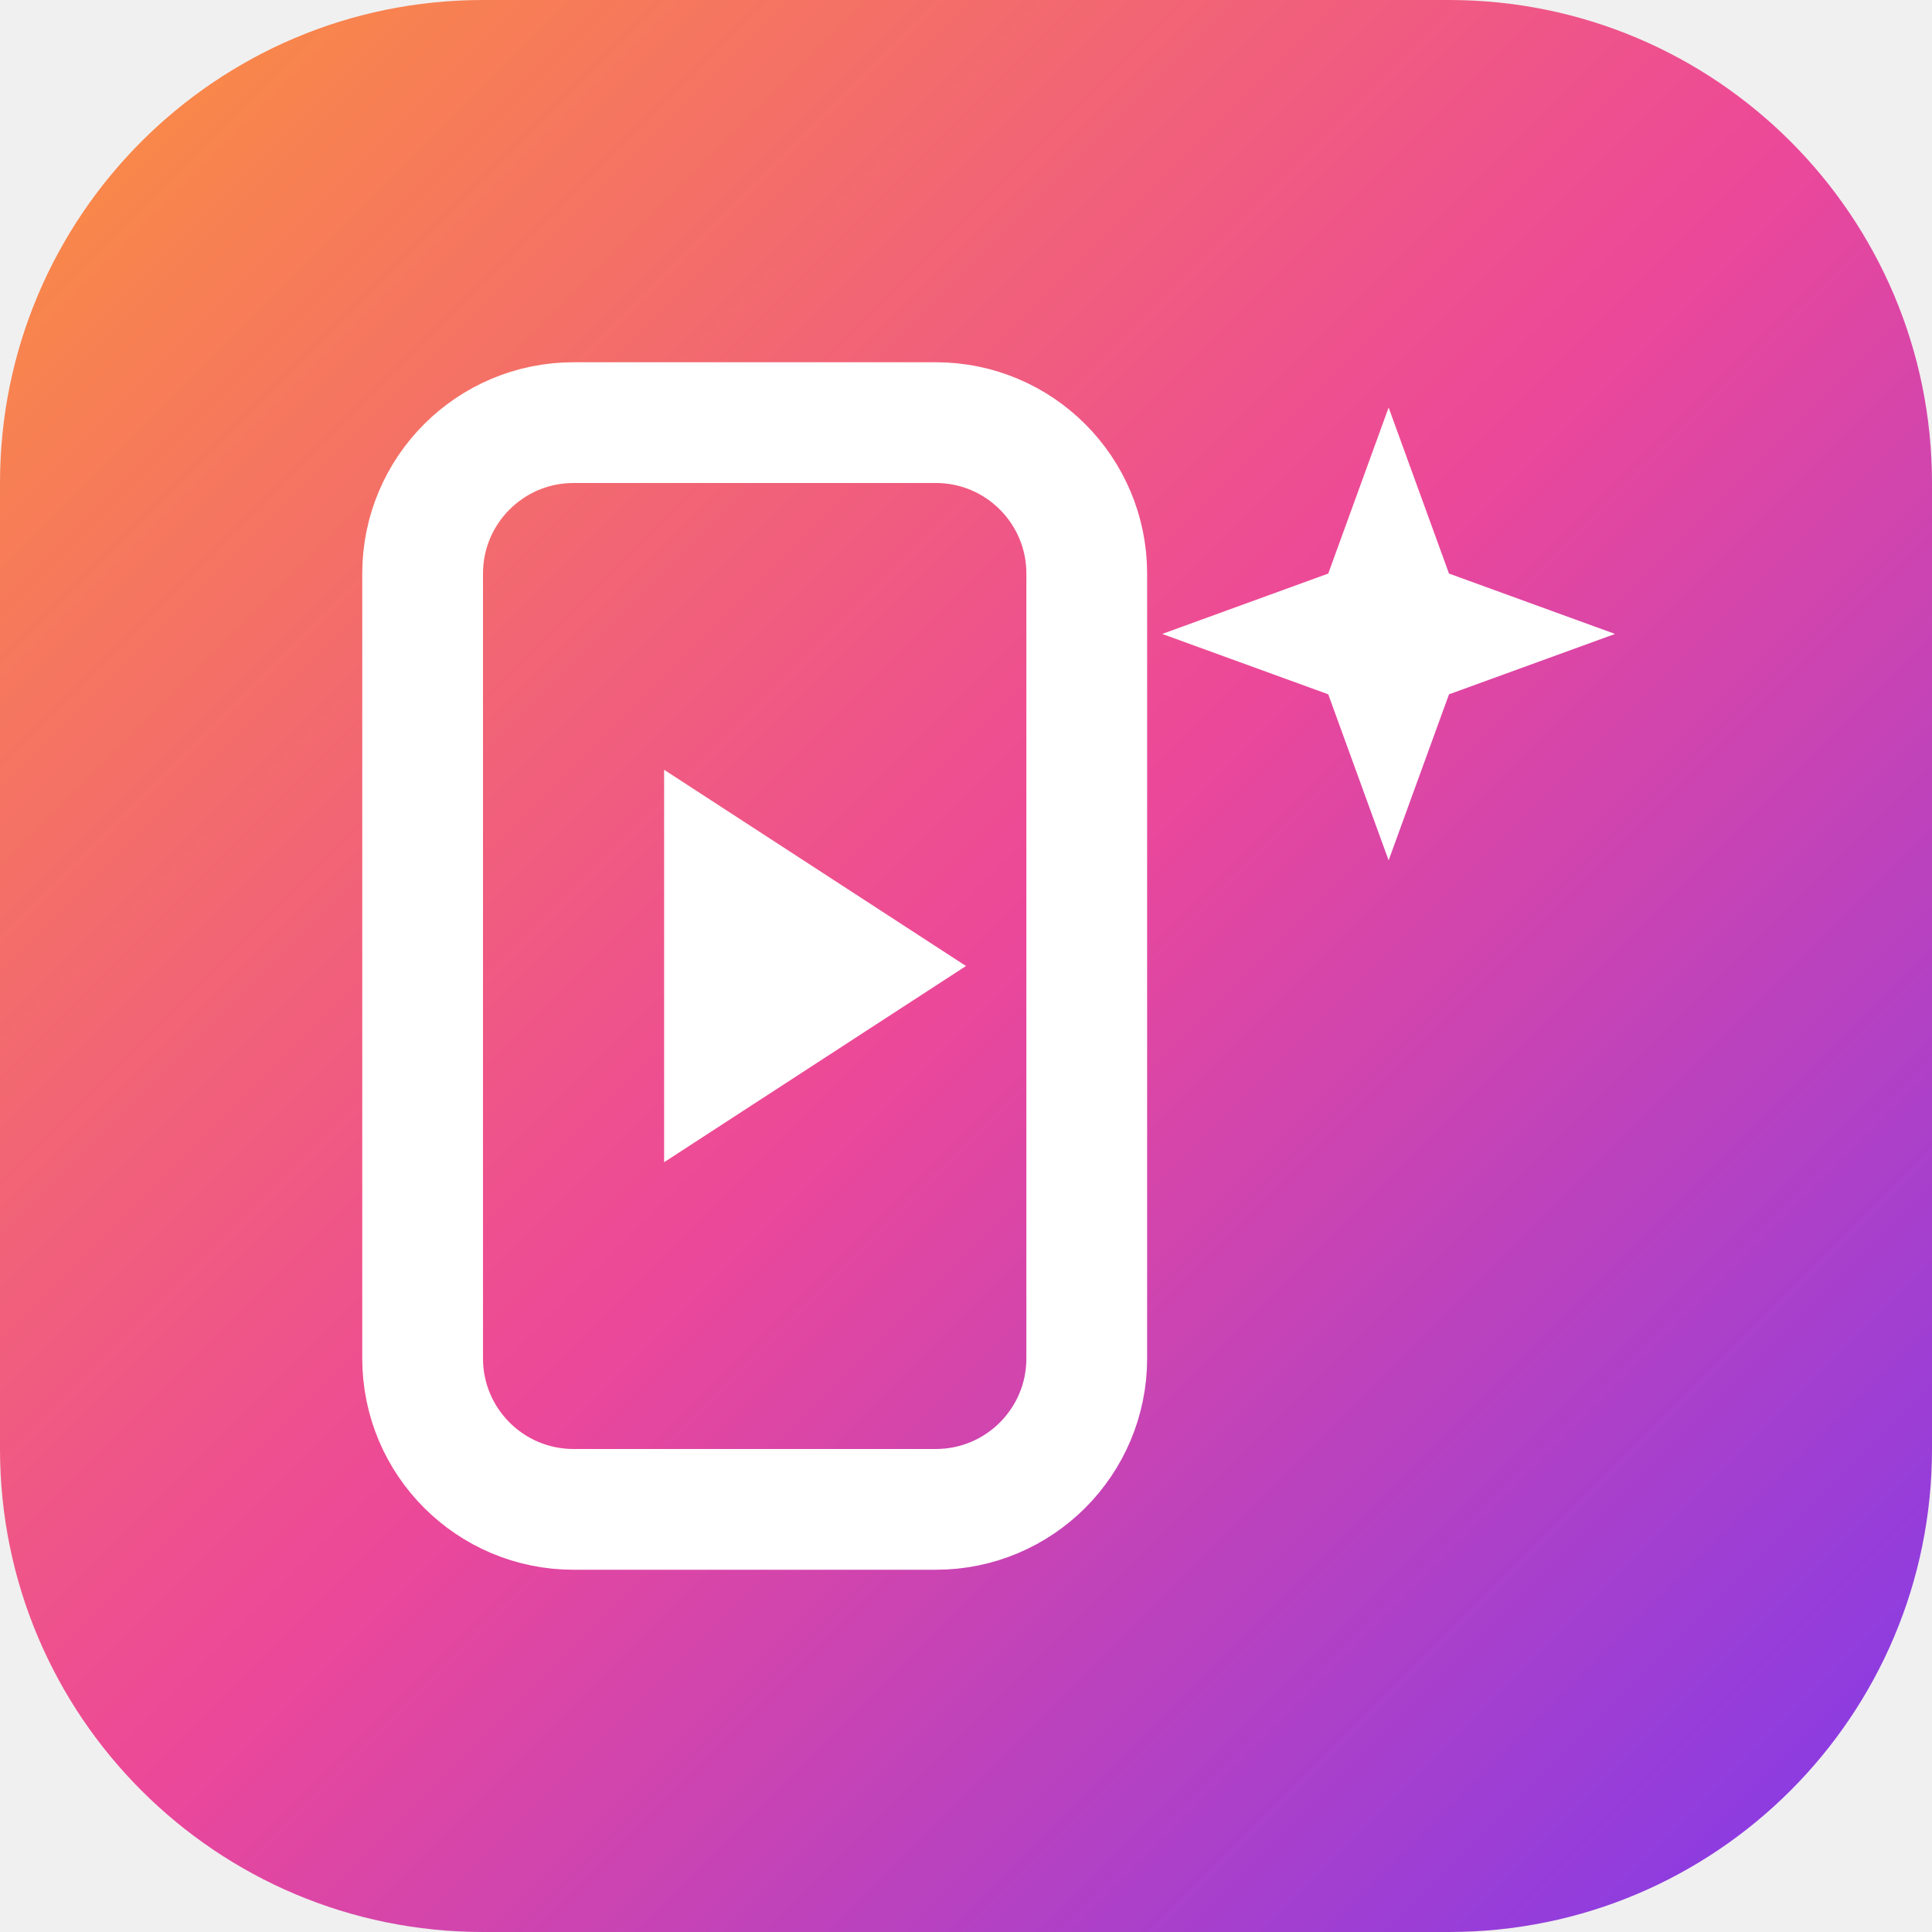
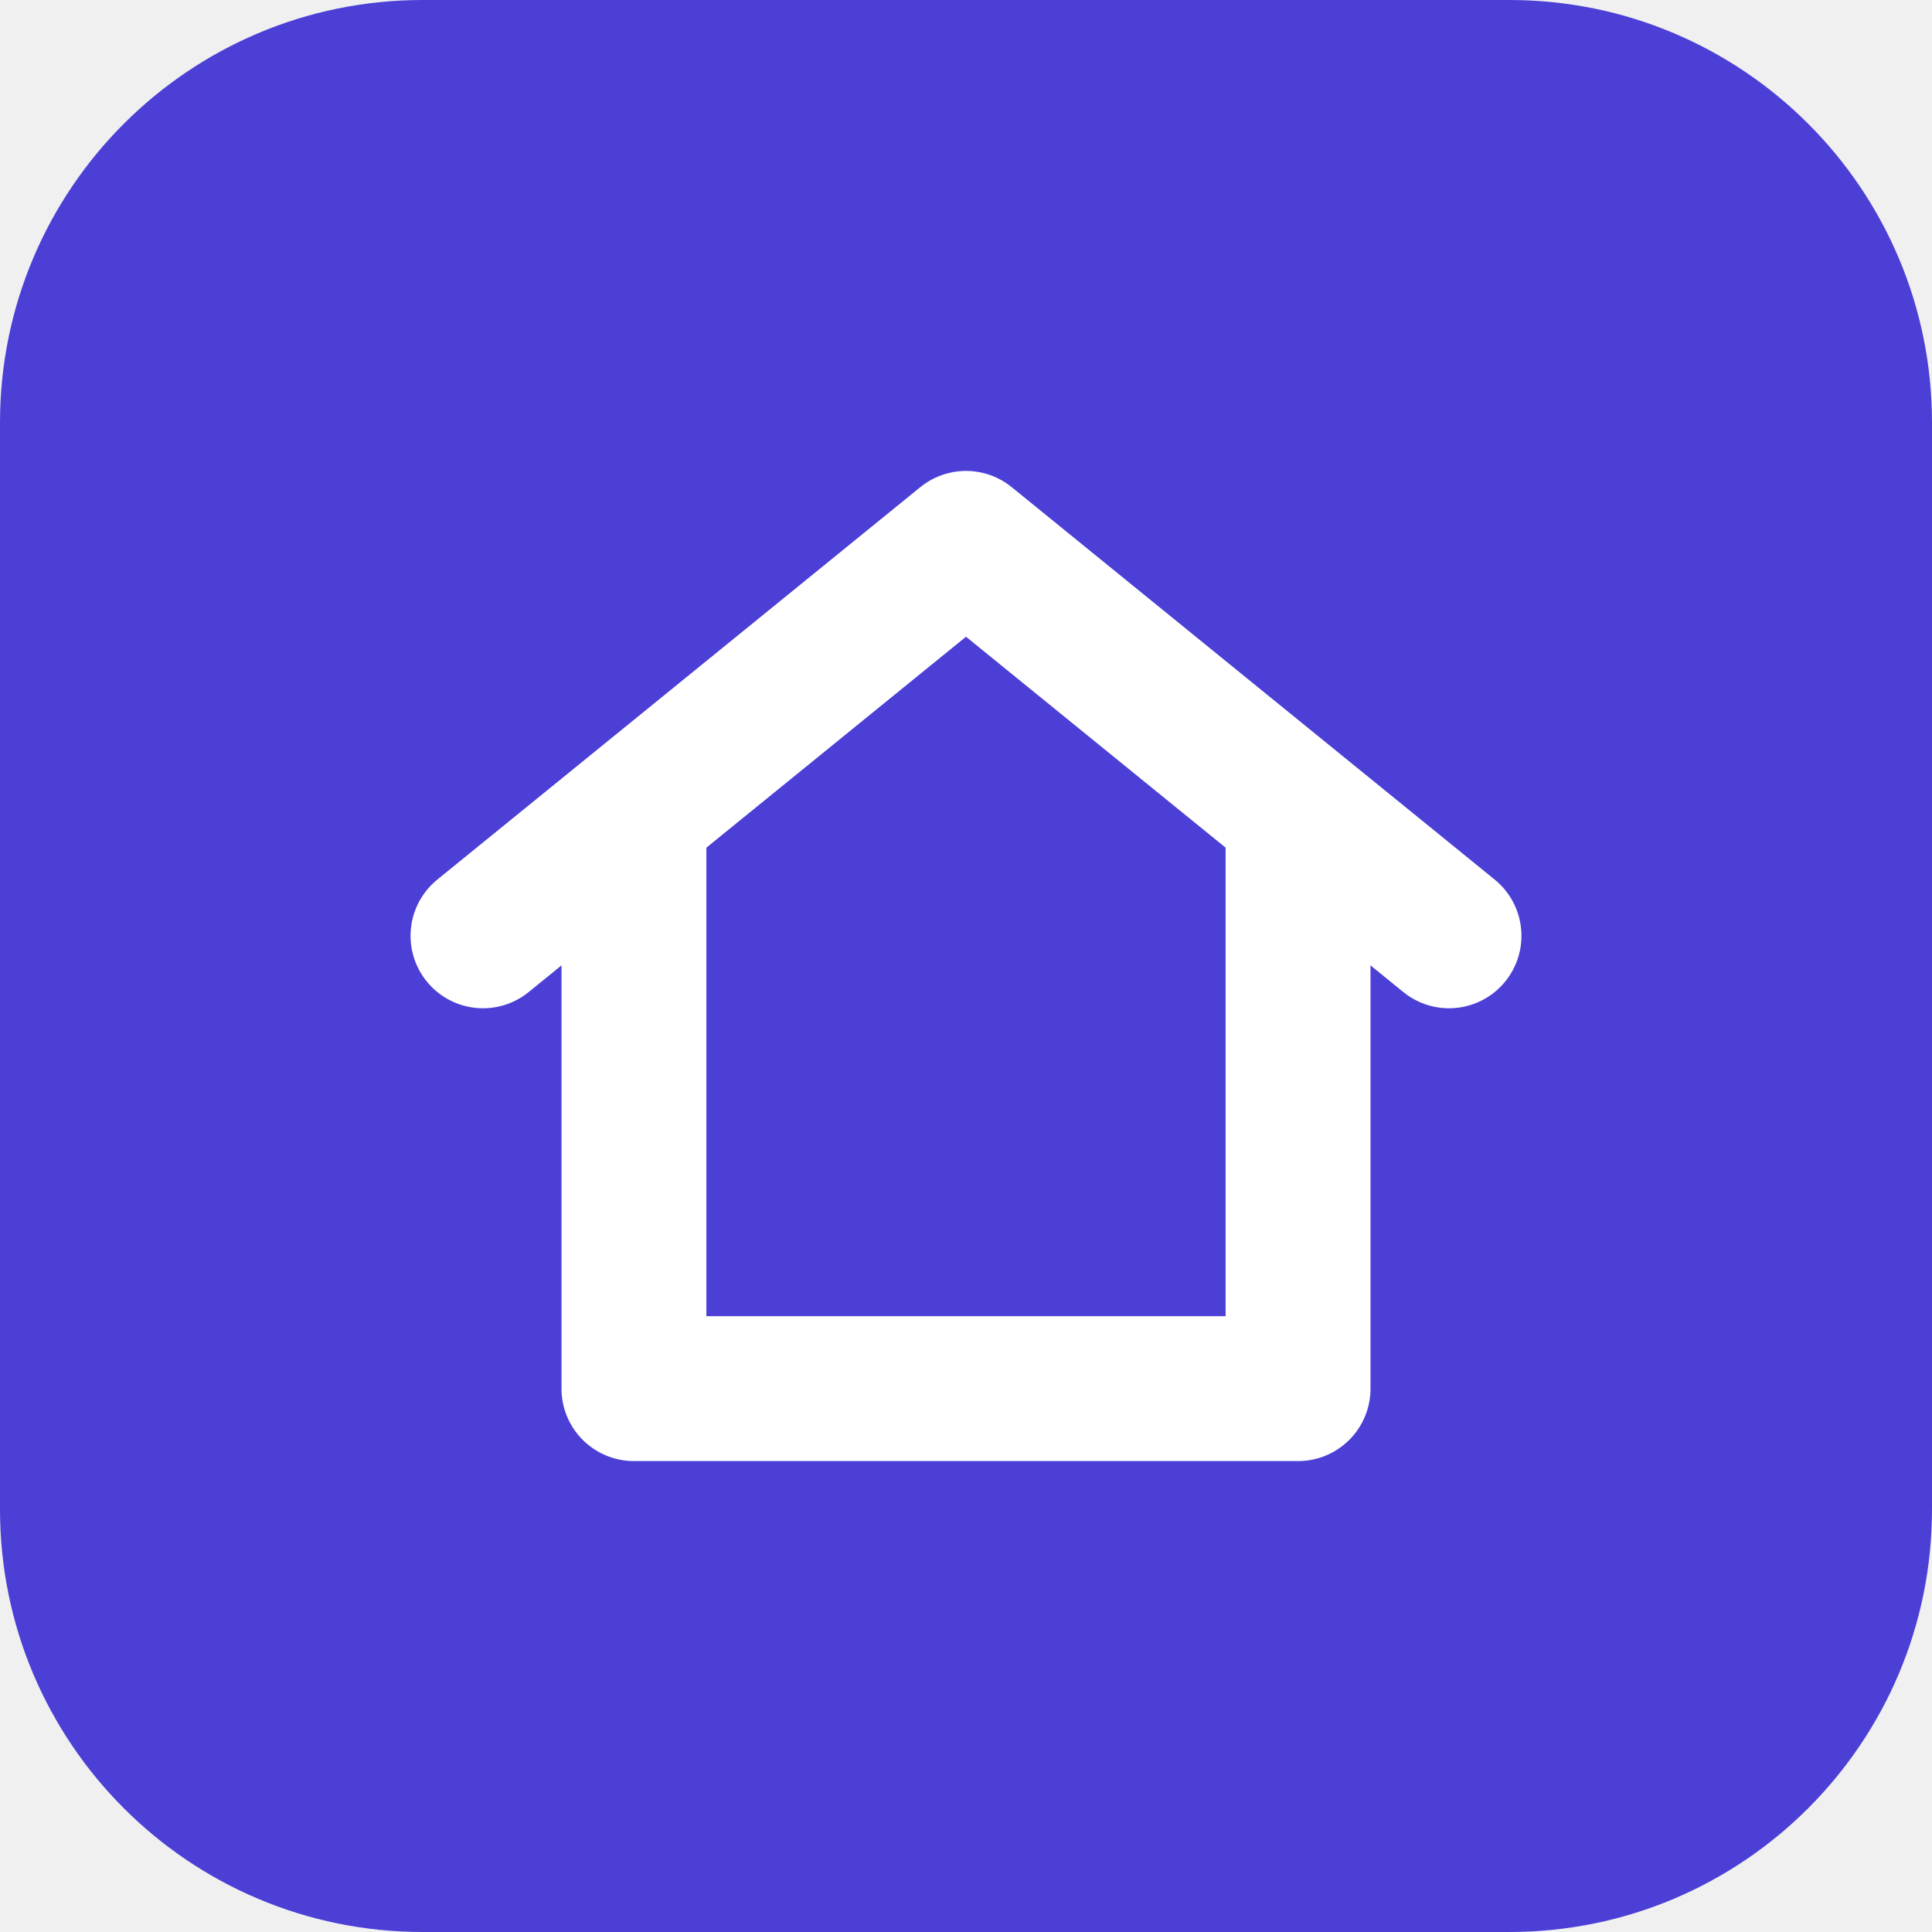
<svg xmlns="http://www.w3.org/2000/svg" viewBox="0 0 32 32">
-   <defs>
-     <linearGradient id="g" x1="0" y1="0" x2="1" y2="1">
-       <stop offset="0" stop-color="#fb923c" />
-       <stop offset="0.5" stop-color="#ec4899" />
-       <stop offset="1" stop-color="#7c3aed" />
-     </linearGradient>
-   </defs>
-   <rect width="32" height="32" rx="8" fill="url(#g)" />
-   <g transform="translate(4 4)" fill="none">
-     <rect x="3" y="3" width="11" height="18" rx="2.5" stroke="#fff" stroke-width="2" />
-     <path d="M7 8.75 12 12l-5 3.25z" fill="#fff" />
-     <path d="M19 2.75 20 5.5 22.75 6.5 20 7.5 19 10.25 18 7.5 15.25 6.5 18 5.5z" fill="#fff" />
-   </g>
+   <rect width="32" height="32" rx="7" fill="#4b3fd6" />
+   <path d="M8 15.5 16 9l8 6.5" fill="none" stroke="#fff" stroke-width="2.4" stroke-linecap="round" stroke-linejoin="round" />
+   <path d="M10.5 14v9h11v-9" fill="none" stroke="#fff" stroke-width="2.4" stroke-linejoin="round" />
</svg>
